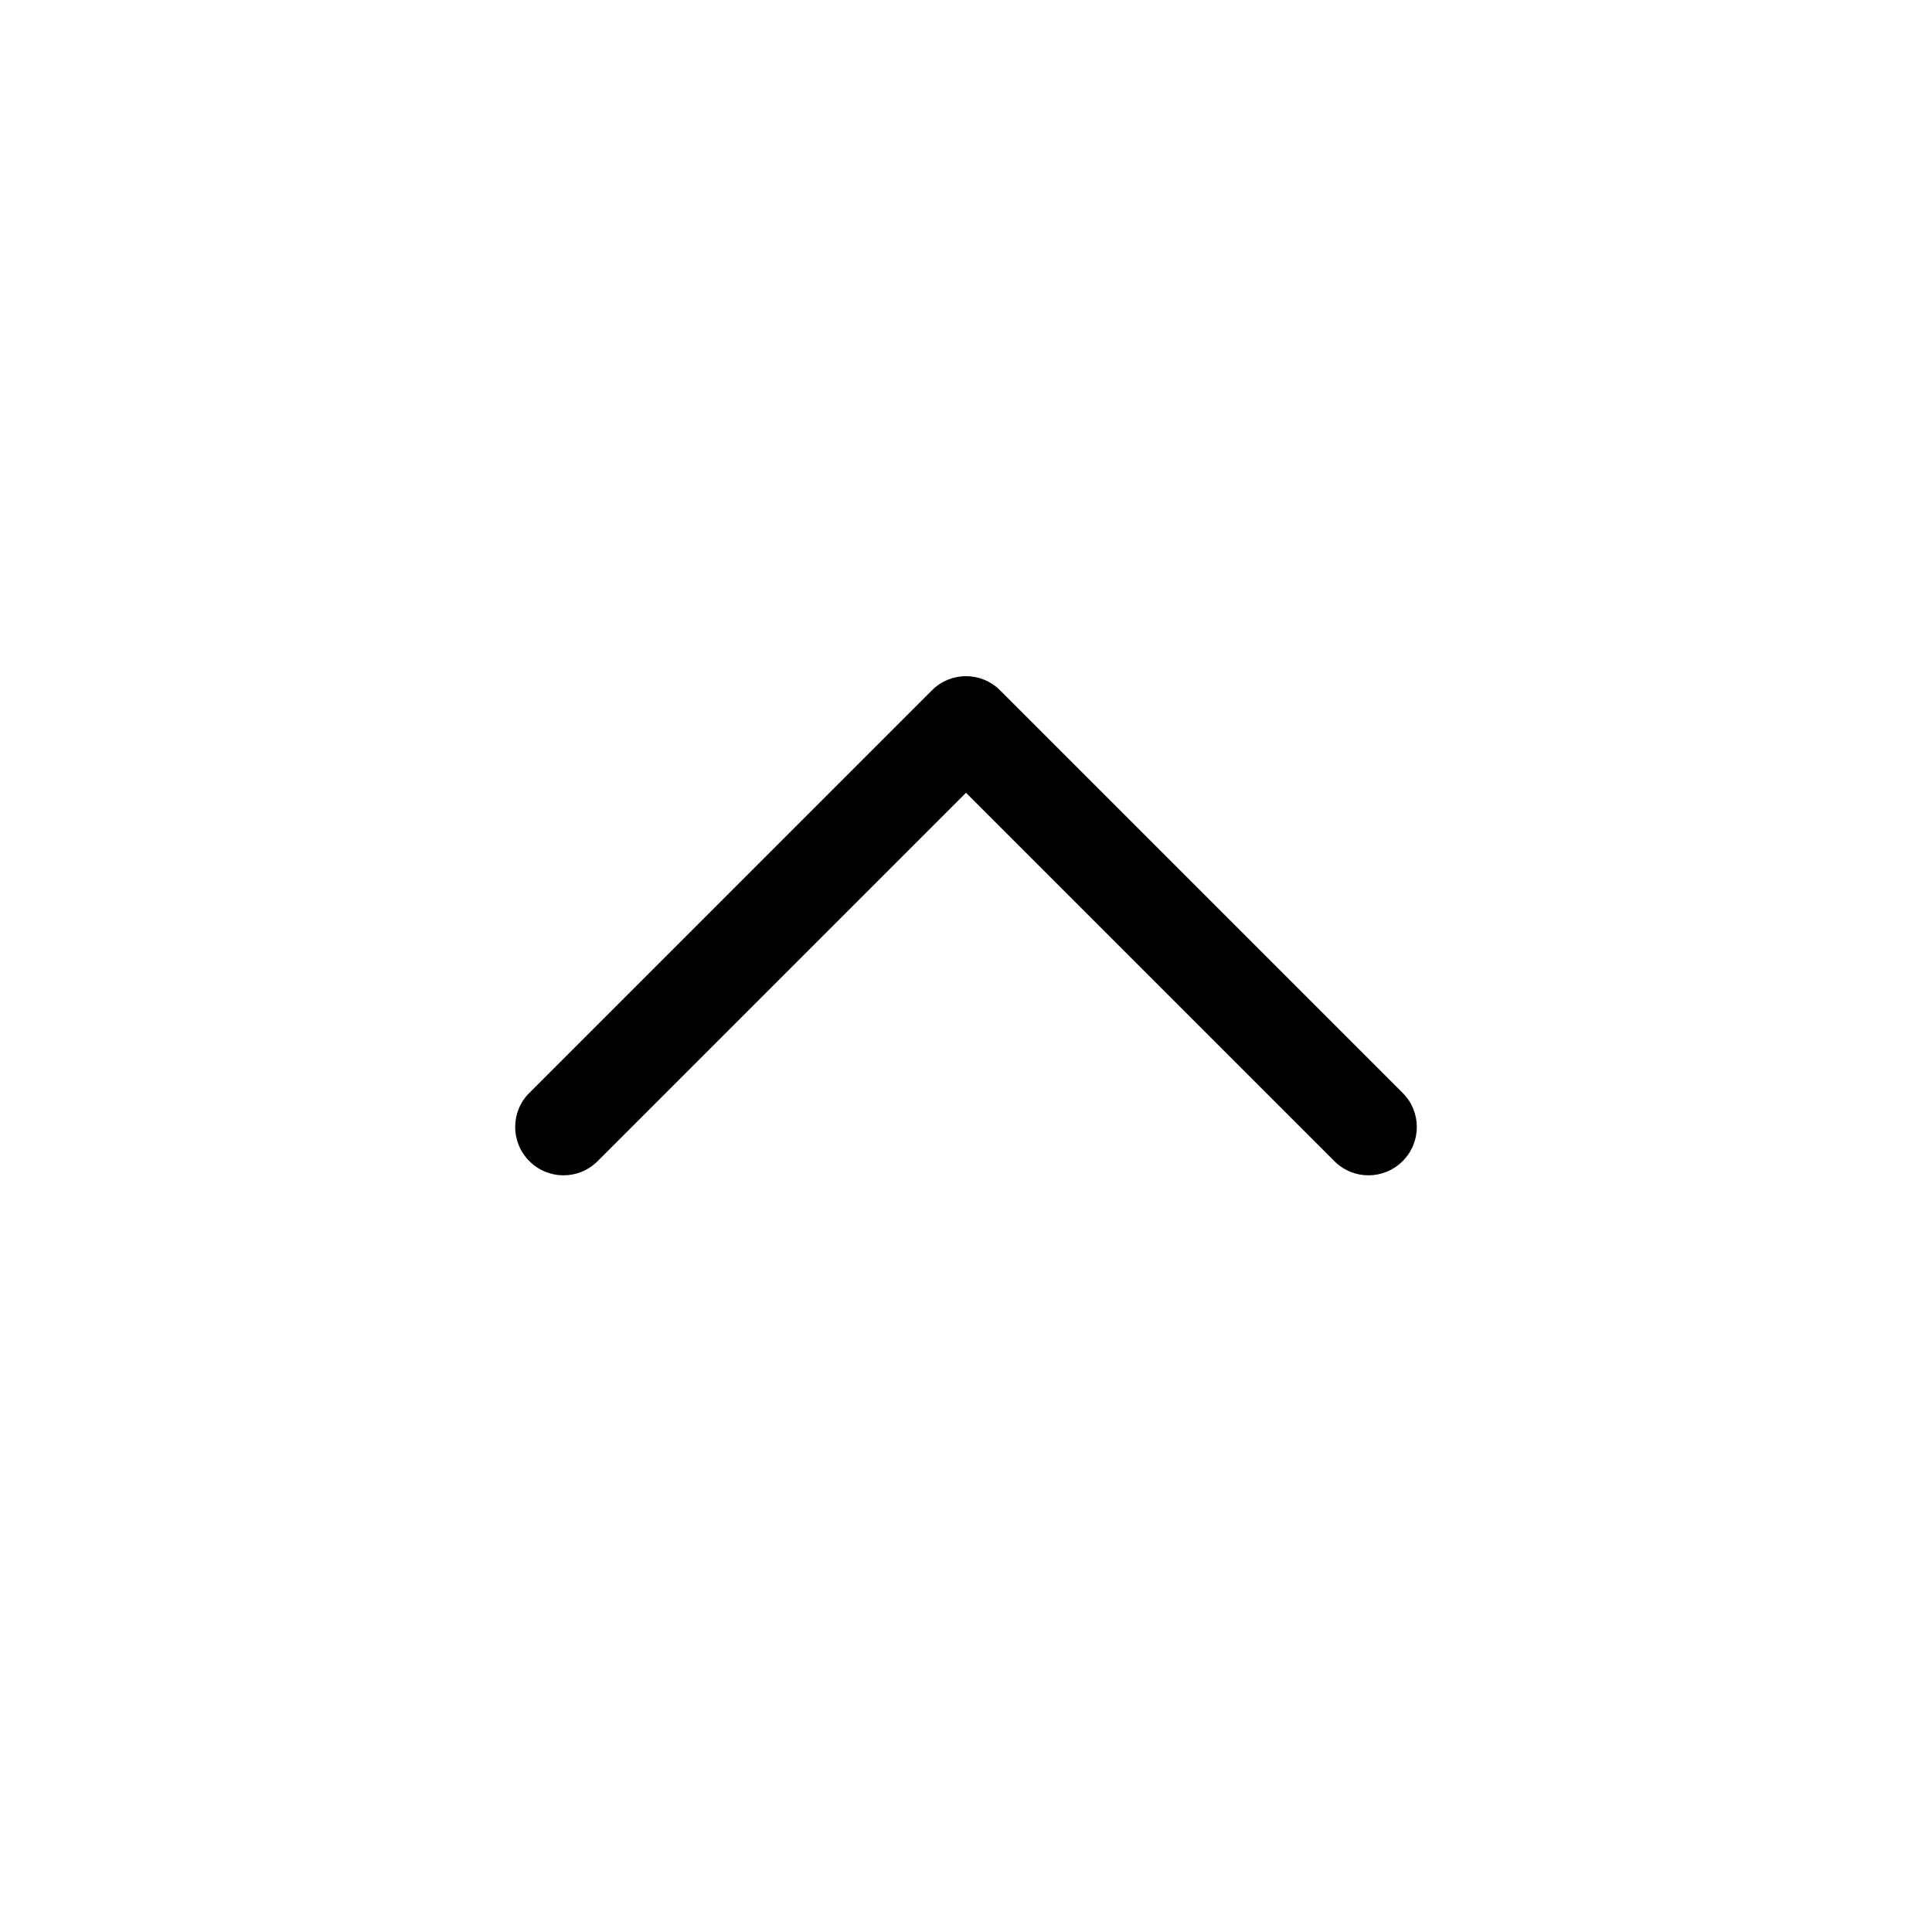
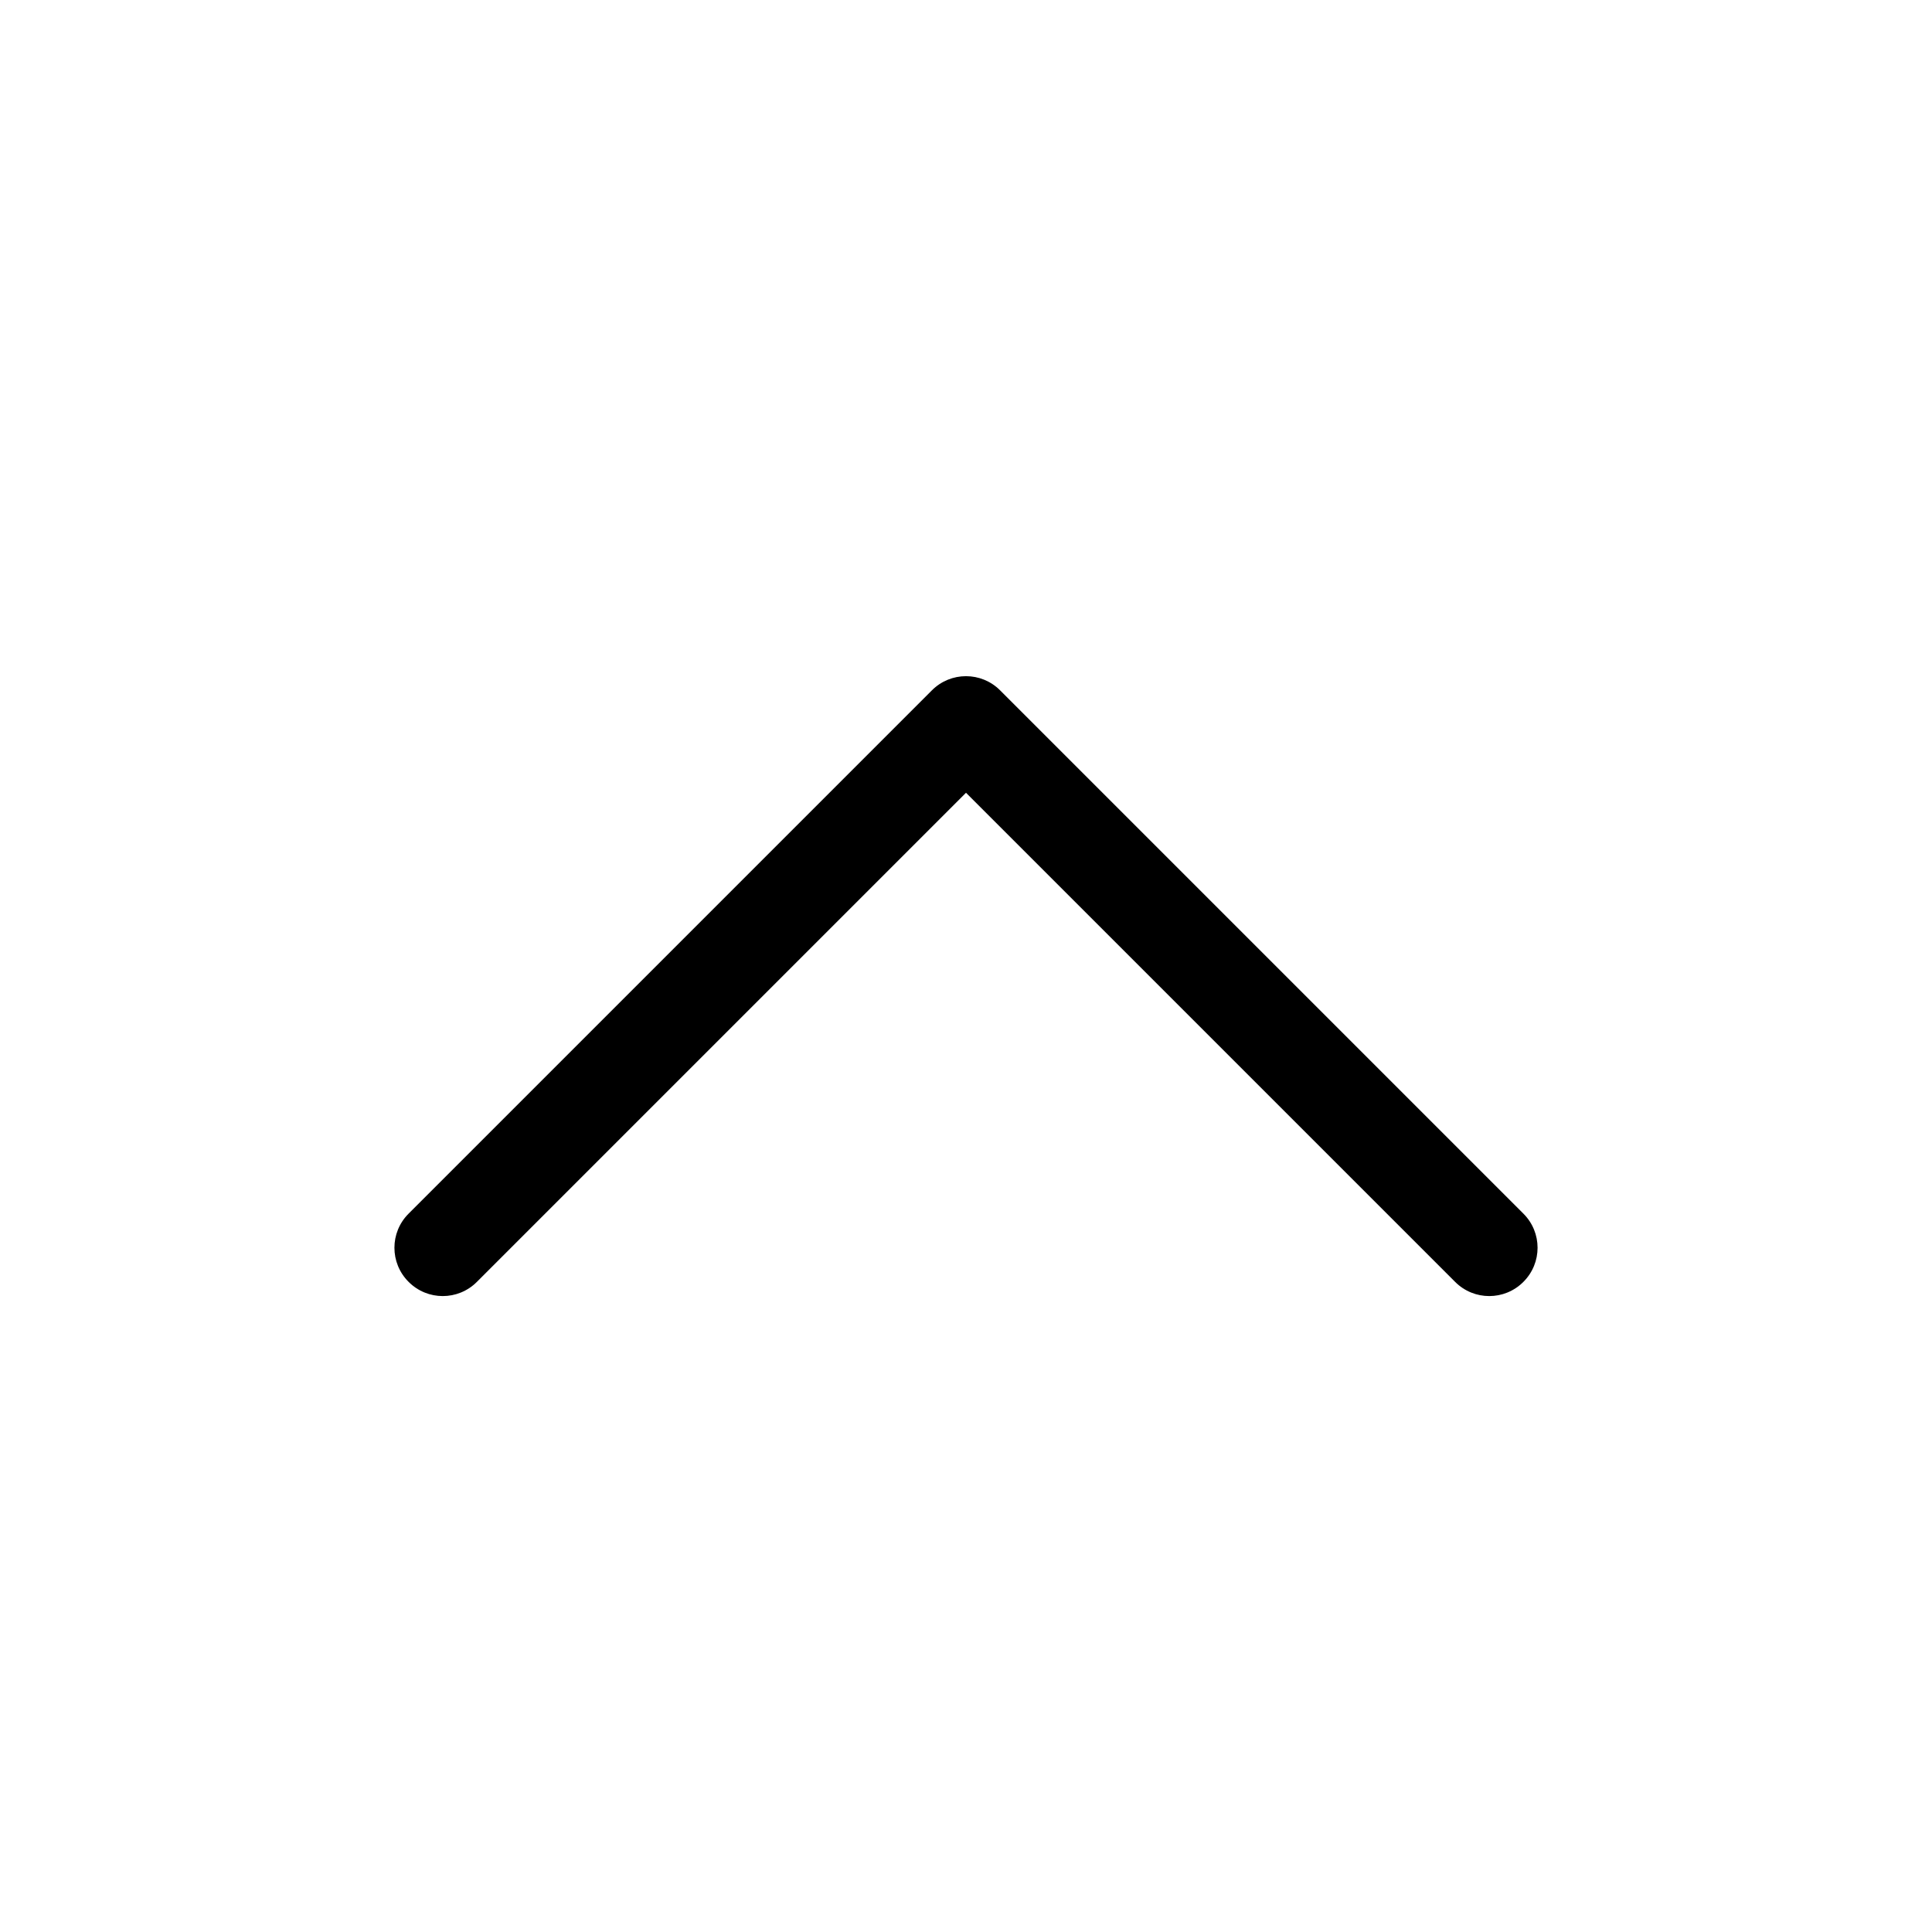
<svg xmlns="http://www.w3.org/2000/svg" width="24" height="24" viewBox="0 0 24 24" fill="none" data-karrot-ui-icon="true">
-   <path fill-rule="evenodd" clip-rule="evenodd" d="M11.576 8.576C11.81 8.341 12.19 8.341 12.424 8.576L17.424 13.576C17.659 13.81 17.659 14.19 17.424 14.424C17.19 14.659 16.81 14.659 16.576 14.424L12 9.848L7.424 14.424C7.19 14.659 6.81 14.659 6.576 14.424C6.341 14.19 6.341 13.81 6.576 13.576L11.576 8.576Z" fill="currentColor" />
+   <path fill-rule="evenodd" clip-rule="evenodd" d="M11.576 8.576C11.81 8.341 12.19 8.341 12.424 8.576L18.924 15.076C19.159 15.31 19.159 15.69 18.924 15.924C18.69 16.159 18.31 16.159 18.076 15.924L12 9.848L5.924 15.924C5.69 16.159 5.31 16.159 5.076 15.924C4.841 15.69 4.841 15.31 5.076 15.076L11.576 8.576Z" fill="currentColor" />
</svg>
